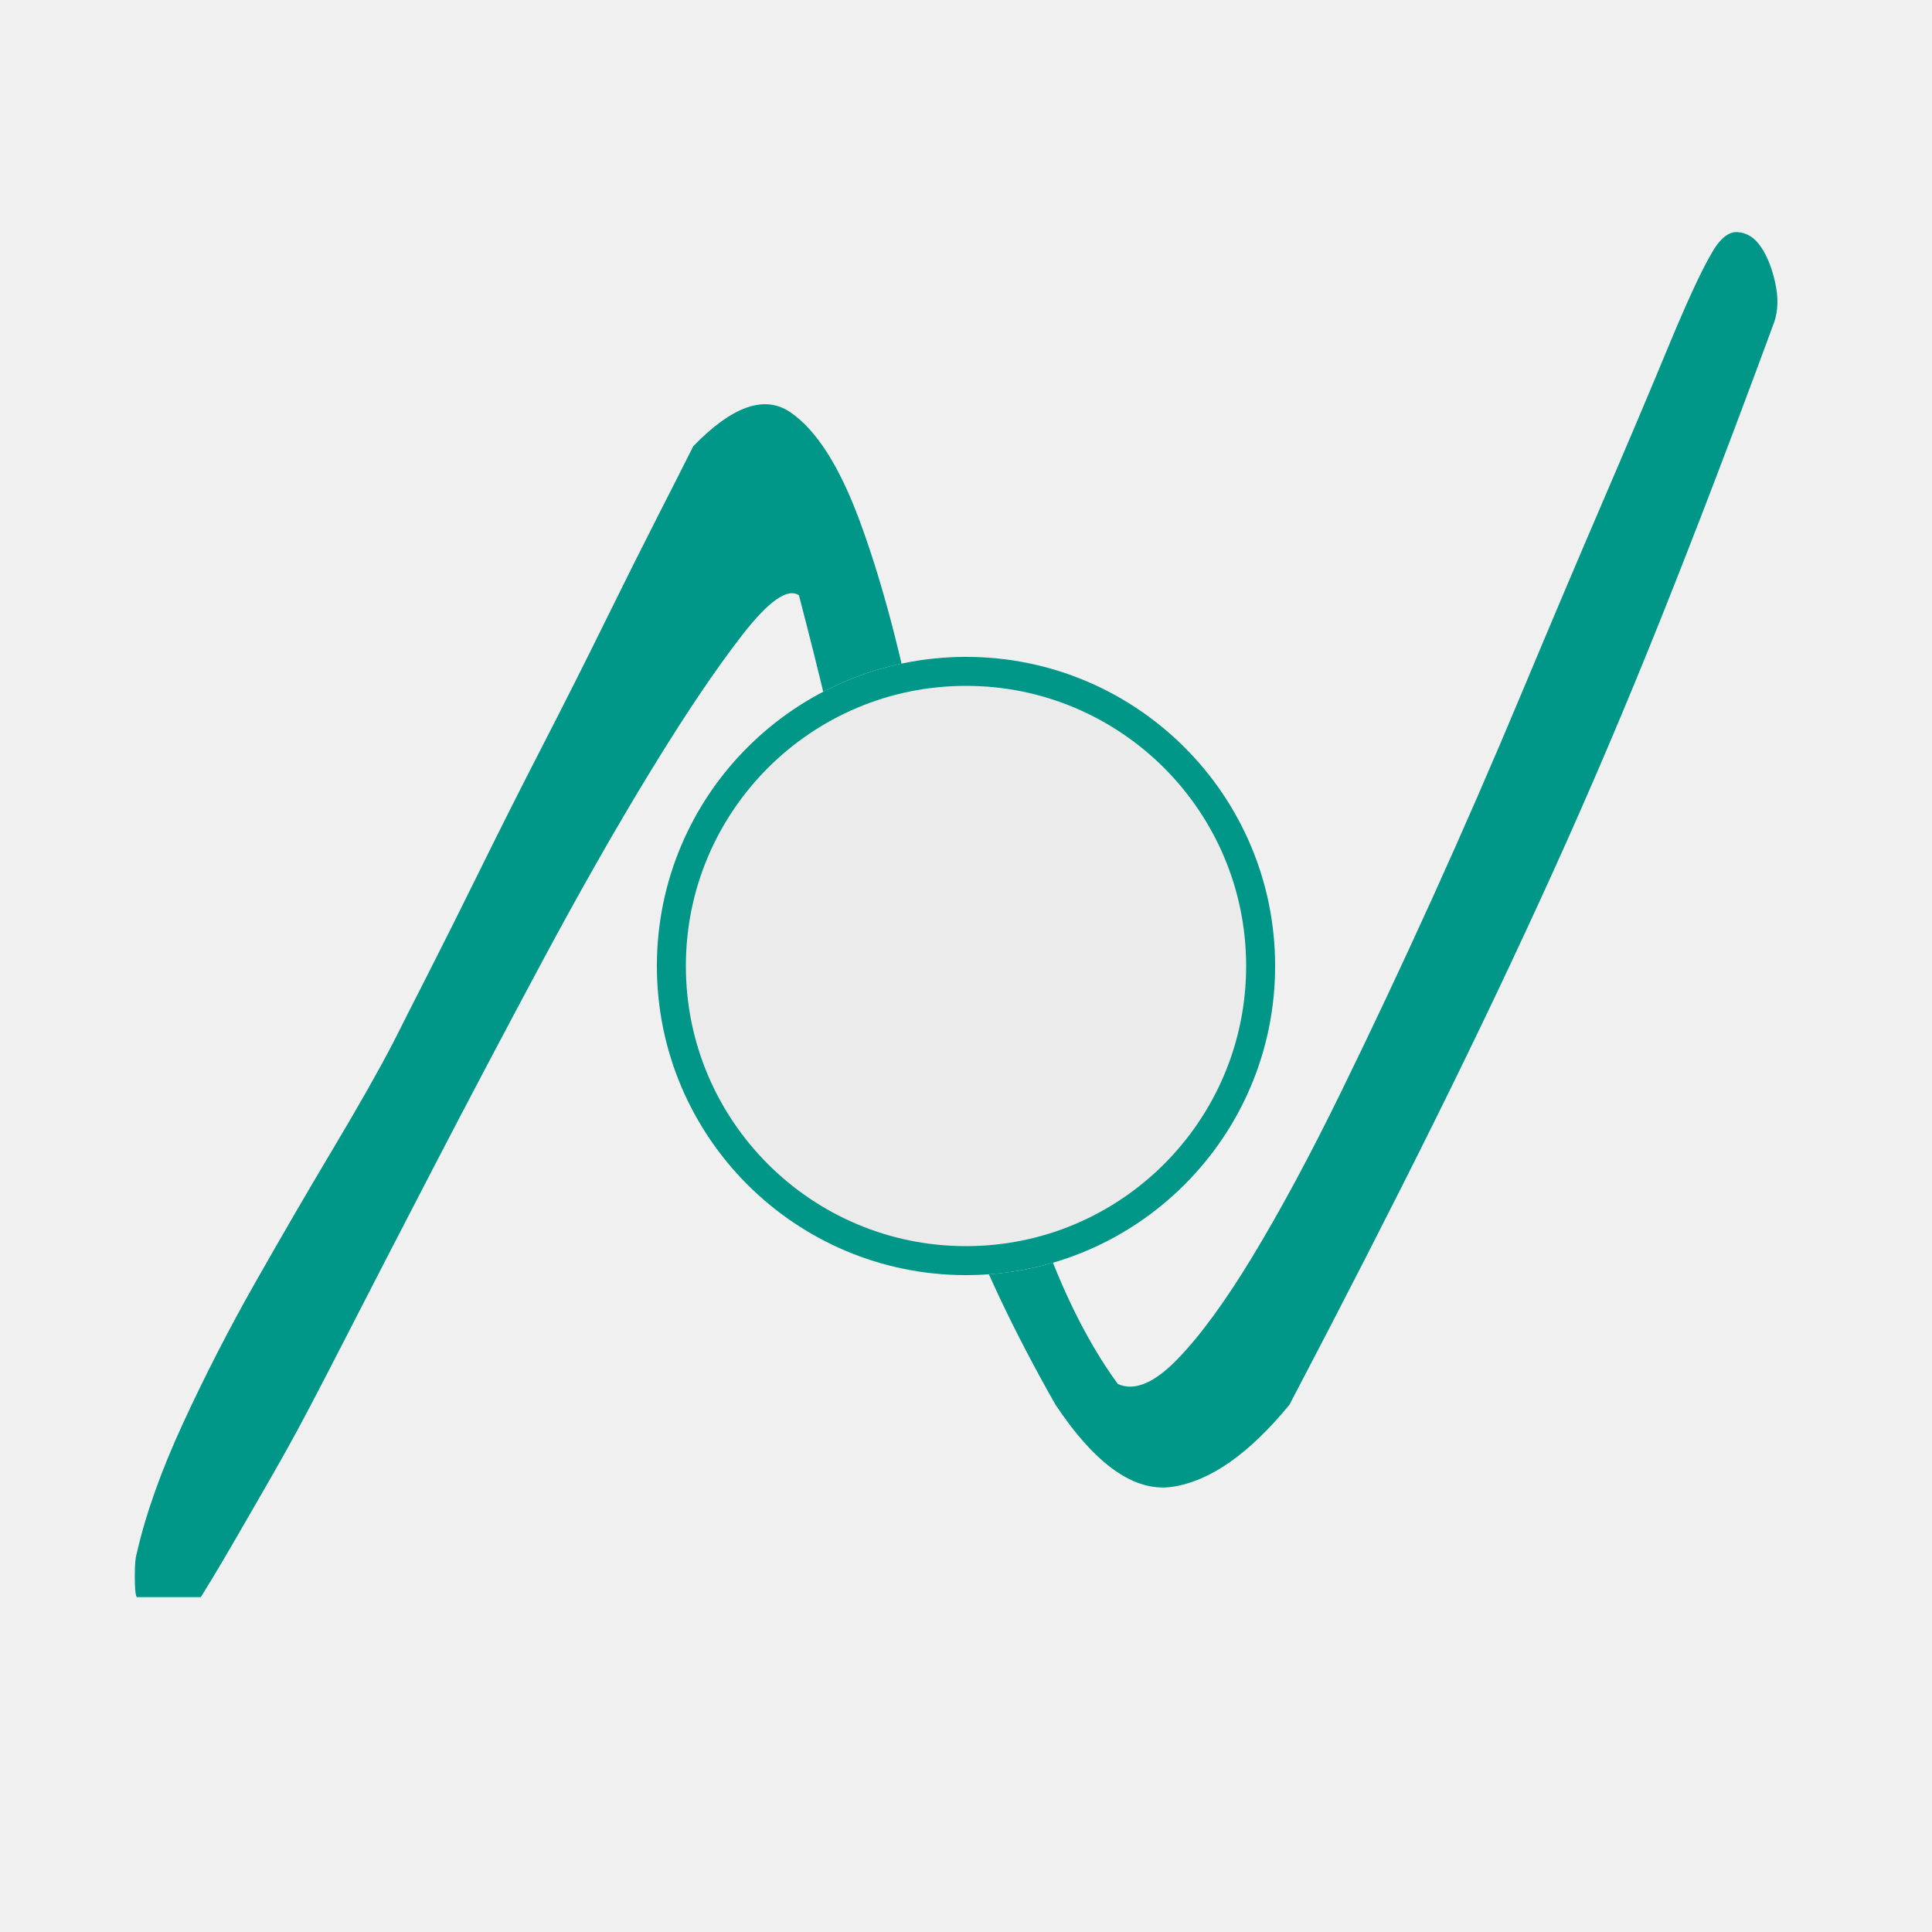
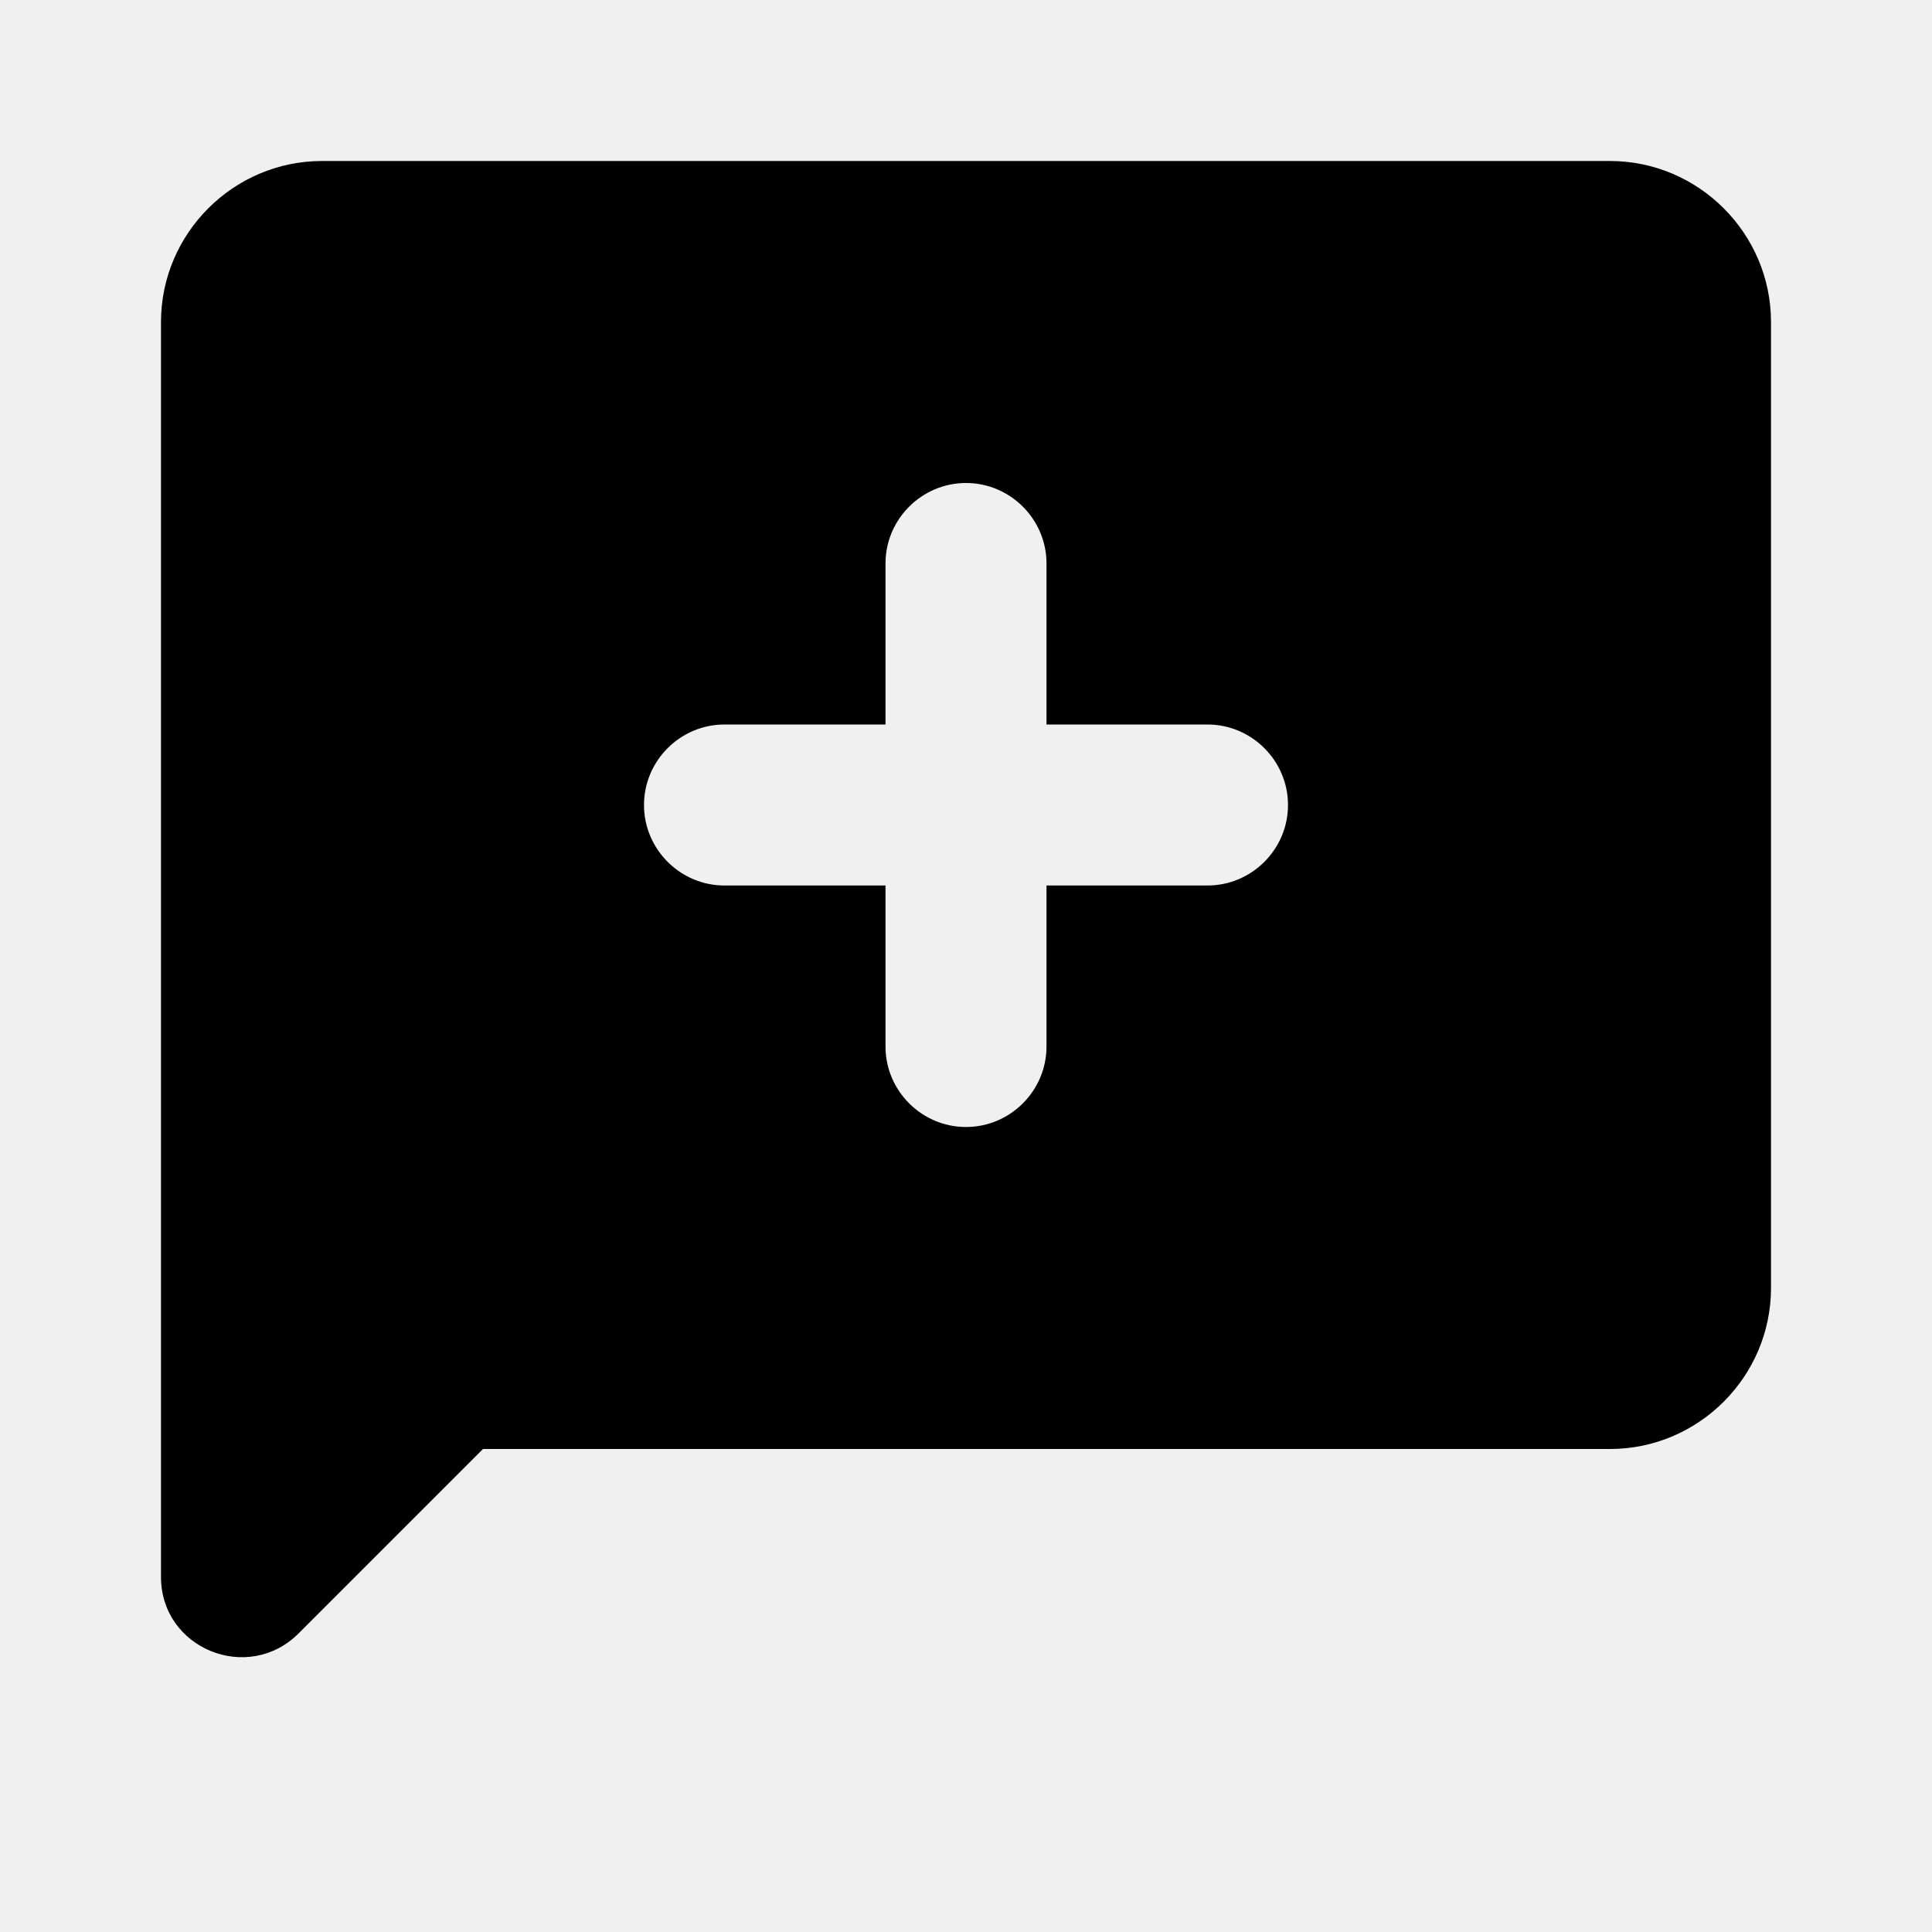
- <svg xmlns="http://www.w3.org/2000/svg" style="isolation:isolate" viewBox="0 0 50 50" width="50pt" height="50pt">
-   <defs>
-     <clipPath id="_clipPath_vX6naxw6UX9vVpXiR4fwHfjZBlUHHfNb">
-       <rect width="50" height="50" />
-     </clipPath>
-   </defs>
-   <g clip-path="url(#_clipPath_vX6naxw6UX9vVpXiR4fwHfjZBlUHHfNb)">
-     <path d=" M 3.537 40.211 L 3.537 40.211 L 3.537 40.211 Q 3.879 38.697 4.733 36.842 L 4.733 36.842 L 4.733 36.842 Q 5.588 34.986 6.613 33.18 L 6.613 33.18 L 6.613 33.18 Q 7.639 31.373 8.615 29.737 L 8.615 29.737 L 8.615 29.737 Q 9.592 28.102 10.178 26.979 L 10.178 26.979 L 10.178 26.979 Q 10.471 26.393 11.081 25.196 L 11.081 25.196 L 11.081 25.196 Q 11.691 24 12.448 22.462 L 12.448 22.462 L 12.448 22.462 Q 13.205 20.924 14.06 19.264 L 14.06 19.264 L 14.06 19.264 Q 14.914 17.604 15.671 16.065 L 15.671 16.065 L 15.671 16.065 Q 16.428 14.527 17.038 13.331 L 17.038 13.331 L 17.038 13.331 Q 17.648 12.135 17.941 11.549 L 17.941 11.549 L 17.941 11.549 Q 19.455 9.986 20.456 10.67 L 20.456 10.67 L 20.456 10.67 Q 21.457 11.354 22.238 13.453 L 22.238 13.453 L 22.238 13.453 Q 23.02 15.553 23.654 18.629 L 23.654 18.629 L 23.654 18.629 Q 24.289 21.705 25.021 24.928 L 25.021 24.928 L 25.021 24.928 Q 25.754 28.15 26.682 31.08 L 26.682 31.08 L 26.682 31.08 Q 27.609 34.01 28.928 35.816 L 28.928 35.816 L 28.928 35.816 Q 29.563 36.109 30.466 35.182 L 30.466 35.182 L 30.466 35.182 Q 31.369 34.254 32.443 32.472 L 32.443 32.472 L 32.443 32.472 Q 33.518 30.689 34.689 28.297 L 34.689 28.297 L 34.689 28.297 Q 35.861 25.904 37.058 23.268 L 37.058 23.268 L 37.058 23.268 Q 38.254 20.631 39.377 17.945 L 39.377 17.945 L 39.377 17.945 Q 40.5 15.26 41.477 12.989 L 41.477 12.989 L 41.477 12.989 Q 42.453 10.719 43.161 9.01 L 43.161 9.01 L 43.161 9.01 Q 43.869 7.301 44.26 6.617 L 44.26 6.617 L 44.26 6.617 Q 44.602 5.982 44.968 6.007 L 44.968 6.007 L 44.968 6.007 Q 45.334 6.031 45.578 6.397 L 45.578 6.397 L 45.578 6.397 Q 45.822 6.764 45.944 7.325 L 45.944 7.325 L 45.944 7.325 Q 46.066 7.887 45.92 8.326 L 45.92 8.326 L 45.92 8.326 Q 44.357 12.574 42.99 15.992 L 42.99 15.992 L 42.99 15.992 Q 41.623 19.41 40.183 22.584 L 40.183 22.584 L 40.183 22.584 Q 38.742 25.758 37.106 29.054 L 37.106 29.054 L 37.106 29.054 Q 35.471 32.35 33.371 36.354 L 33.371 36.354 L 33.371 36.354 Q 31.809 38.258 30.344 38.478 L 30.344 38.478 L 30.344 38.478 Q 28.879 38.697 27.316 36.354 L 27.316 36.354 L 27.316 36.354 Q 25.705 33.521 24.777 30.982 L 24.777 30.982 L 24.777 30.982 Q 23.85 28.443 23.19 25.978 L 23.19 25.978 L 23.19 25.978 Q 22.531 23.512 21.994 20.948 L 21.994 20.948 L 21.994 20.948 Q 21.457 18.385 20.676 15.406 L 20.676 15.406 L 20.676 15.406 Q 20.236 15.113 19.211 16.432 L 19.211 16.432 L 19.211 16.432 Q 18.186 17.75 16.843 19.947 L 16.843 19.947 L 16.843 19.947 Q 15.5 22.145 14.035 24.879 L 14.035 24.879 L 14.035 24.879 Q 12.57 27.613 11.252 30.152 L 11.252 30.152 L 11.252 30.152 Q 9.934 32.691 8.908 34.693 L 8.908 34.693 L 8.908 34.693 Q 7.883 36.695 7.443 37.477 L 7.443 37.477 L 7.443 37.477 Q 7.199 37.916 6.833 38.551 L 6.833 38.551 L 6.833 38.551 Q 6.467 39.186 6.101 39.82 L 6.101 39.82 L 6.101 39.82 Q 5.734 40.455 5.466 40.895 L 5.466 40.895 L 5.466 40.895 Q 5.197 41.334 5.197 41.334 L 5.197 41.334 L 3.537 41.334 L 3.537 41.334 Q 3.488 41.236 3.488 40.797 L 3.488 40.797 L 3.488 40.797 Q 3.488 40.357 3.537 40.211 Z " fill="rgb(0,150,136)" />
-     <mask id="_mask_rz6LmioJPi2anvCErfHSNo5XPJl1wiT6">
-       <circle vector-effect="non-scaling-stroke" cx="25" cy="25" r="8" fill="white" stroke="none" />
-     </mask>
-     <circle vector-effect="non-scaling-stroke" cx="25" cy="25" r="8" fill="rgb(235,235,235)" />
-     <circle vector-effect="non-scaling-stroke" cx="25" cy="25" r="8" fill="rgb(235,235,235)" mask="url(#_mask_rz6LmioJPi2anvCErfHSNo5XPJl1wiT6)" stroke-width="2" stroke="rgb(0,150,136)" stroke-linejoin="miter" stroke-linecap="square" stroke-miterlimit="3" />
+ <svg xmlns="http://www.w3.org/2000/svg" enable-background="new 0 0 24 24" viewBox="0 0 24 24" fill="black" width="18px" height="18px">
+   <g>
+     <rect fill="none" height="24" width="24" />
+   </g>
+   <g>
+     <g>
+       <g>
+         <path d="M3.71,20.29L6,18h14c1.1,0,2-0.9,2-2V4c0-1.1-0.9-2-2-2H4C2.9,2,2,2.9,2,4v15.59C2,20.48,3.08,20.92,3.71,20.29z M11,11 H9c-0.55,0-1-0.45-1-1v0c0-0.55,0.45-1,1-1h2V7c0-0.55,0.45-1,1-1h0c0.55,0,1,0.45,1,1v2h2c0.55,0,1,0.45,1,1v0 c0,0.55-0.45,1-1,1h-2v2c0,0.55-0.45,1-1,1h0c-0.55,0-1-0.45-1-1V11z" />
+       </g>
+     </g>
  </g>
</svg>
